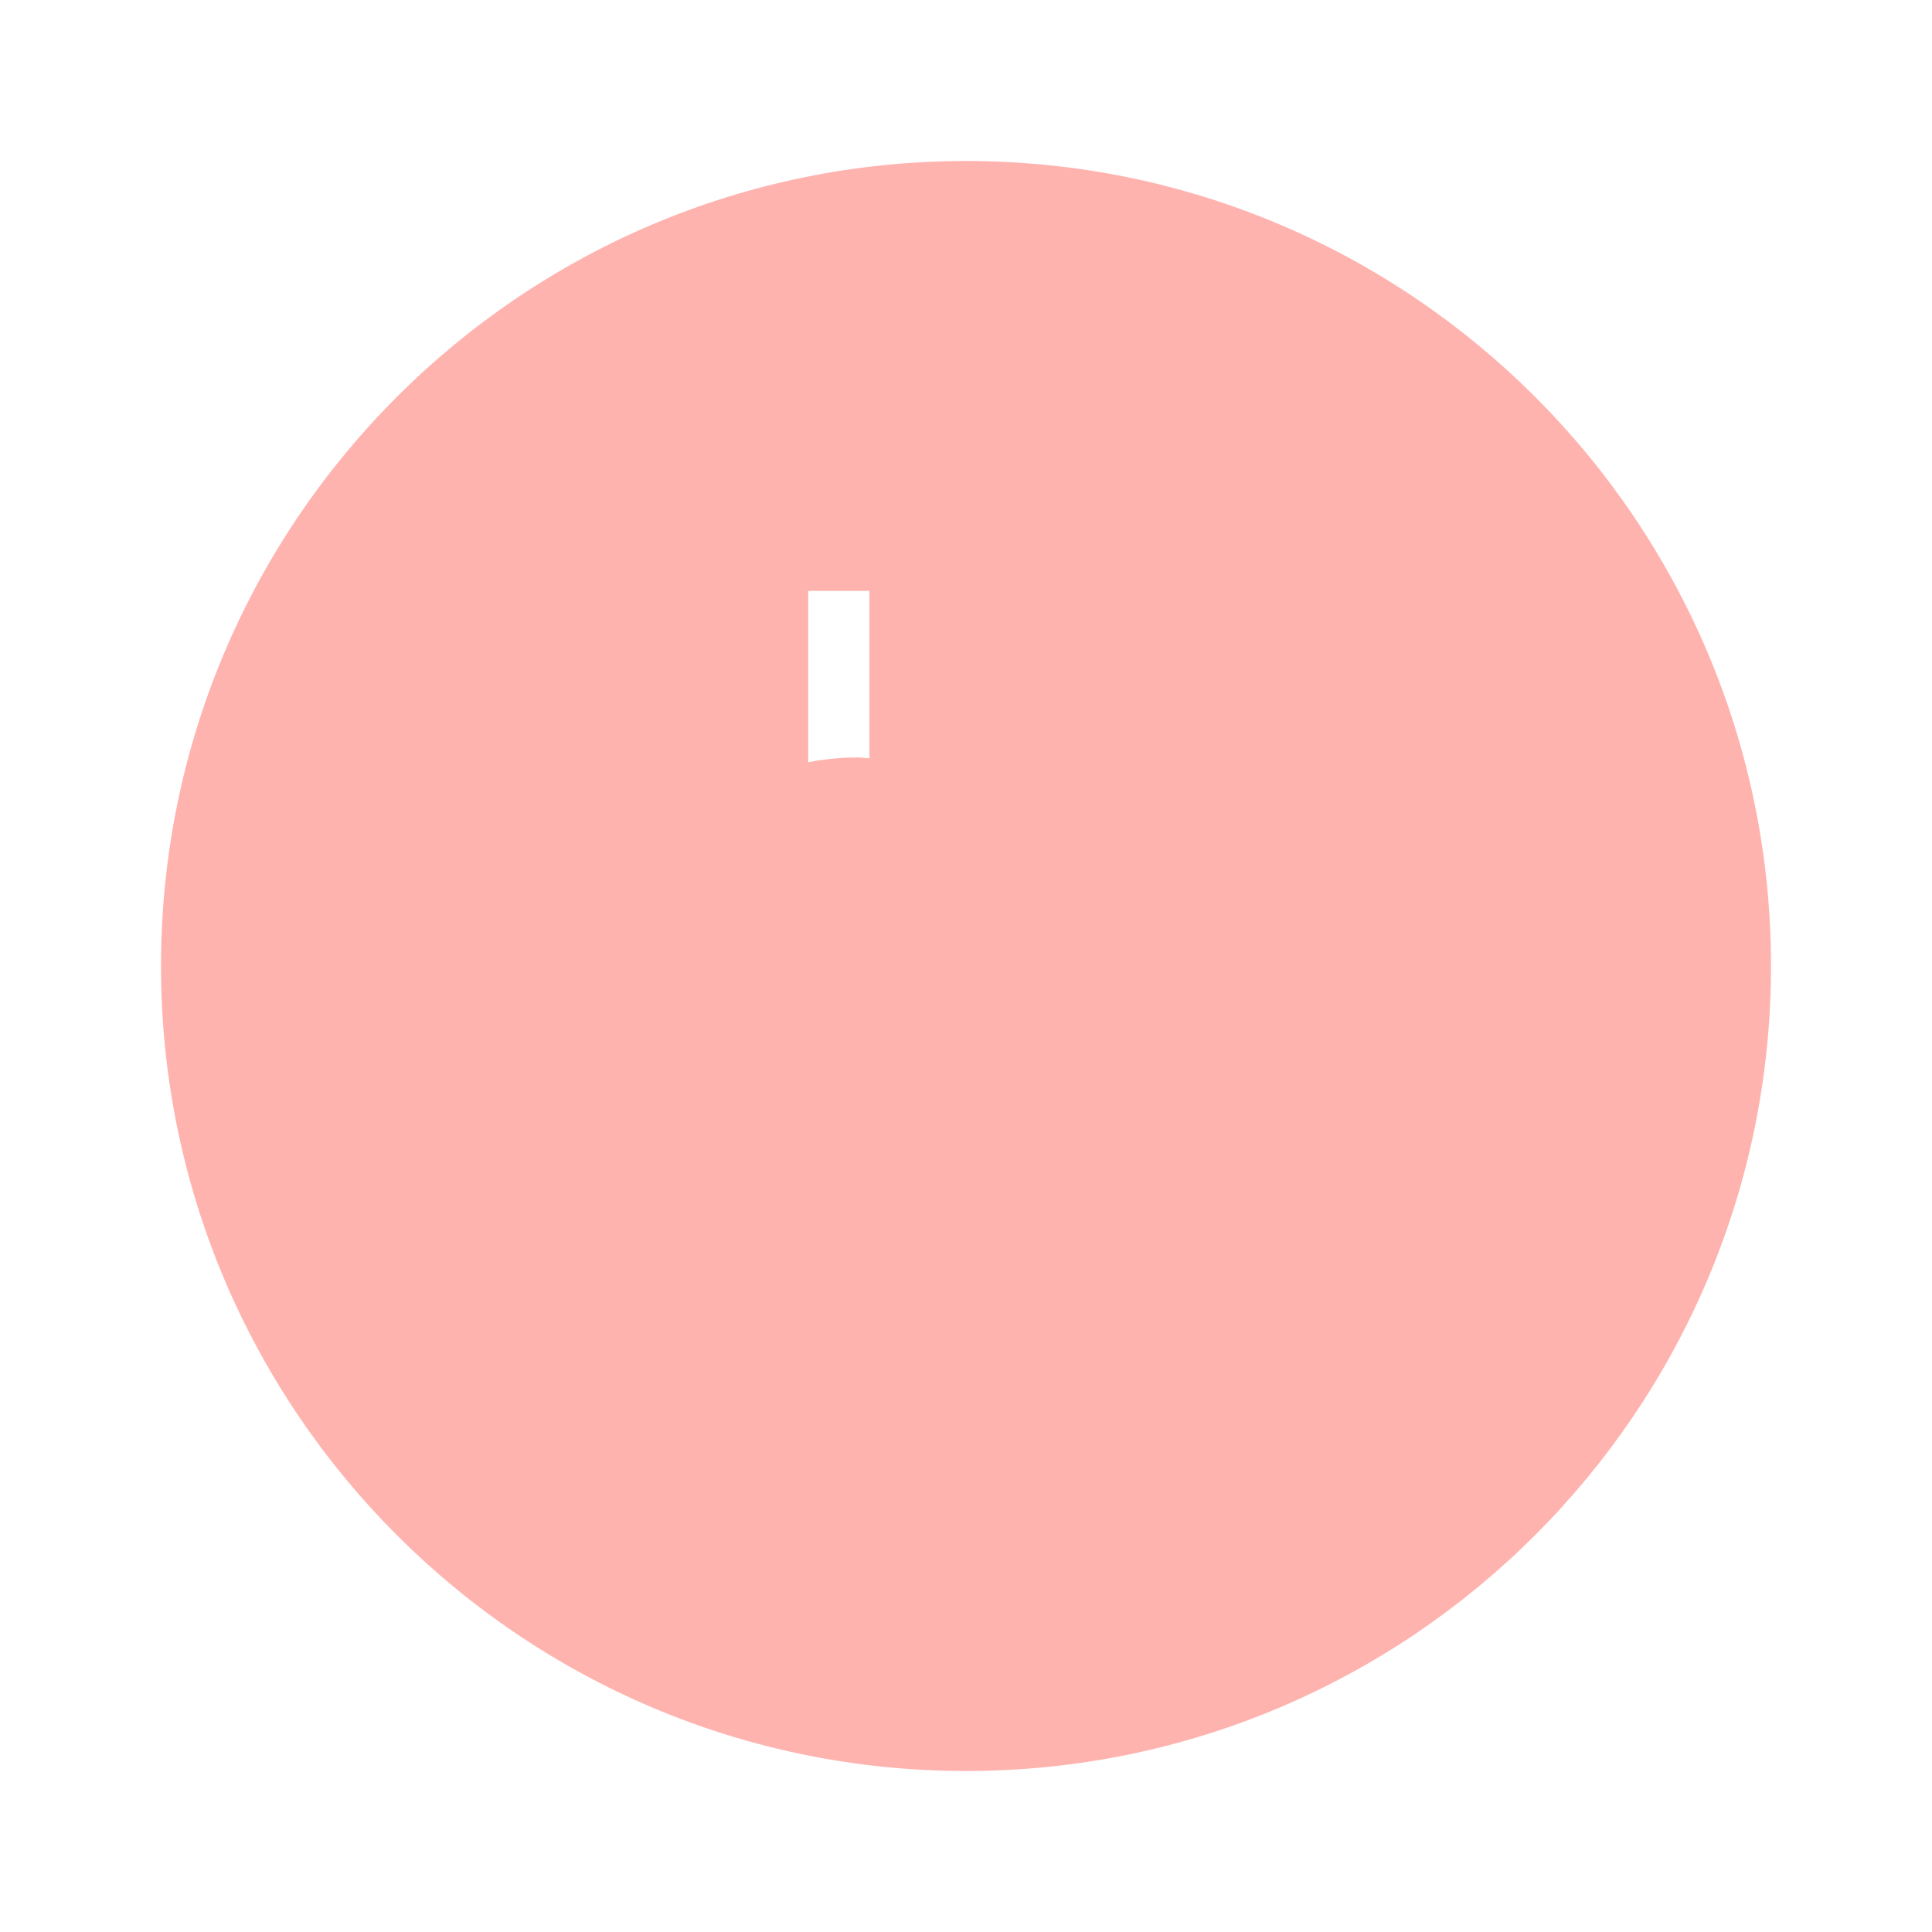
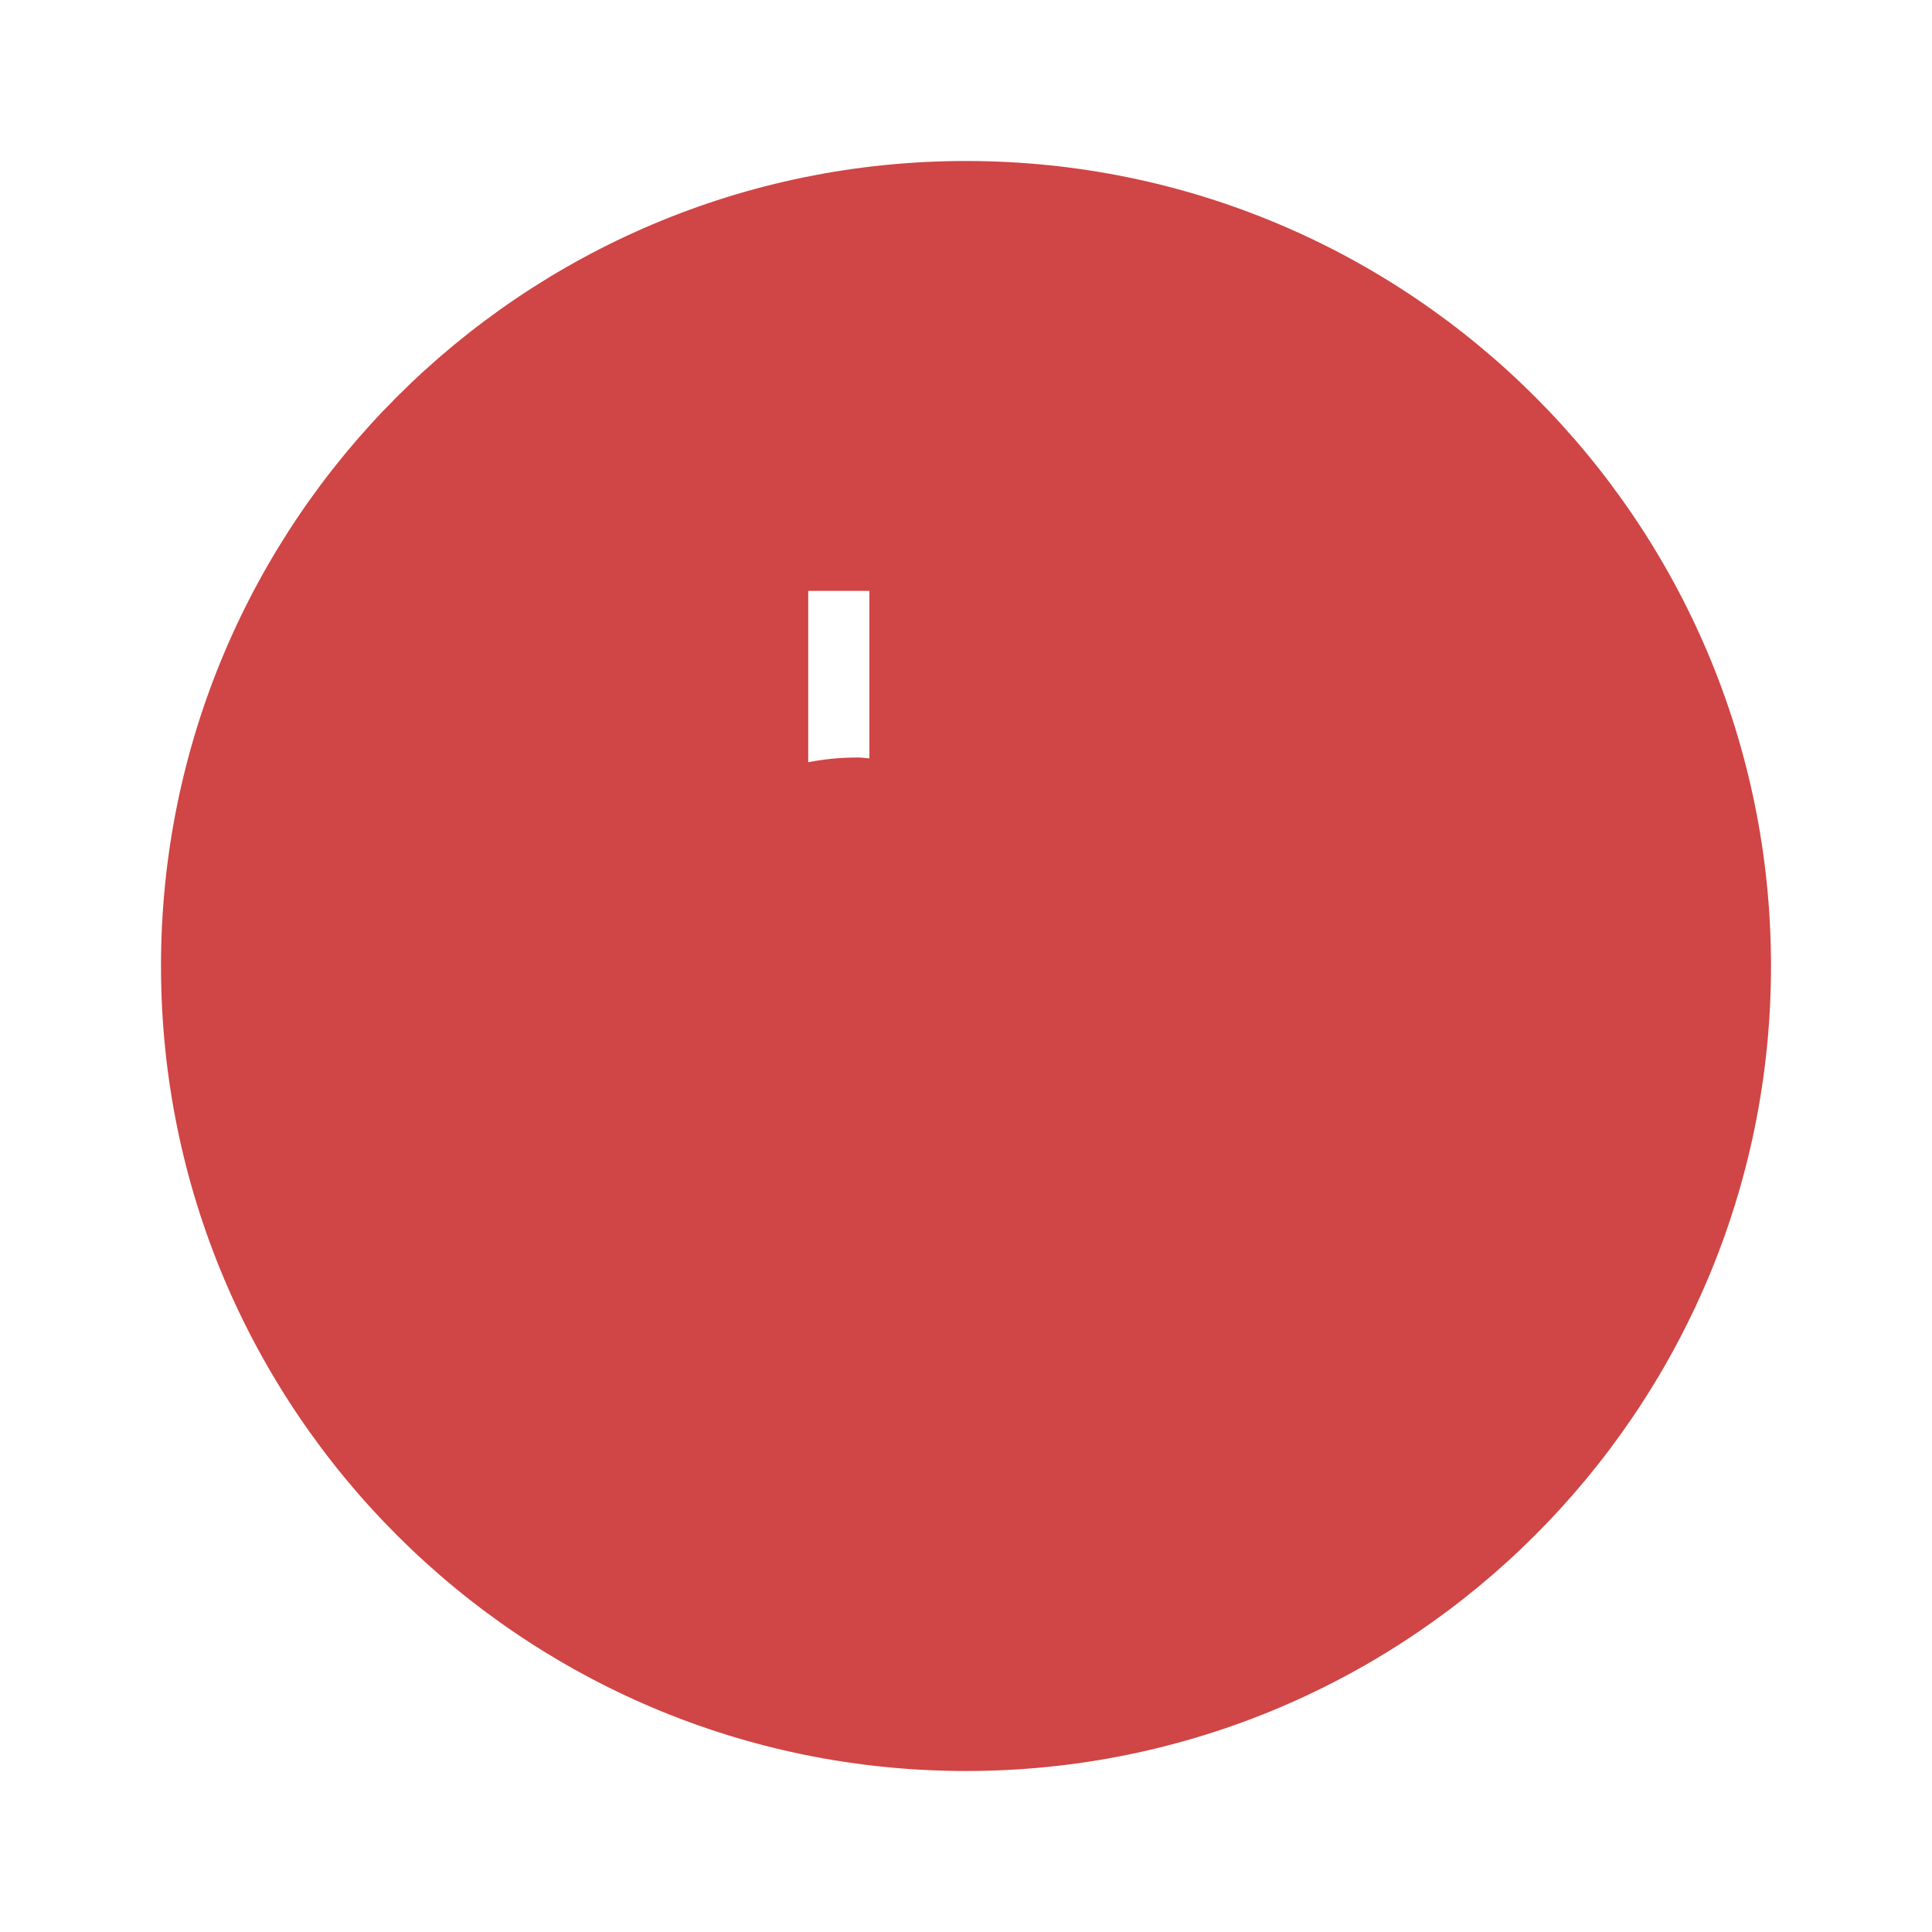
<svg xmlns="http://www.w3.org/2000/svg" viewBox="0 0 24 24">
-   <path fill="#FFB3AF" d="M12 2C6.48 2 2 6.48 2 12s4.48 10 10 10 10-4.48 10-10S17.52 2 12 2zm4.2 15.35l-1.09-1.09c-1.2 1.2-2.46 1.87-3.11 2.15v-1.66c-.39 0-.8-.04-1.2-.1 1.54-.34 2.52-1.64 2.52-3.15 0-1.71-1.41-3.1-3.15-3.1-.04 0-.09.01-.13.01V7.34h4.86v-2H8.13v2h2.67v2.08c-.04 0-.09-.01-.13-.01C8.93 9.4 7.52 10.79 7.52 12.5c0 1.51.98 2.81 2.52 3.15-.4.06-.81.1-1.2.1v1.66c-.65-.28-1.91-.95-3.11-2.15l-1.09 1.09C7.46 21.11 9.61 22 12 22s4.54-.89 6.2-2.65z" />
+   <path fill="#D04545" d="M12 2C6.48 2 2 6.48 2 12s4.48 10 10 10 10-4.48 10-10S17.52 2 12 2zm4.2 15.35l-1.09-1.09c-1.2 1.2-2.46 1.87-3.11 2.15v-1.66c-.39 0-.8-.04-1.2-.1 1.54-.34 2.52-1.64 2.52-3.15 0-1.71-1.41-3.1-3.15-3.1-.04 0-.09.01-.13.01V7.34h4.86v-2H8.13v2h2.67v2.08c-.04 0-.09-.01-.13-.01C8.93 9.4 7.52 10.79 7.52 12.5c0 1.51.98 2.81 2.52 3.15-.4.06-.81.1-1.2.1v1.66c-.65-.28-1.91-.95-3.11-2.15l-1.09 1.09C7.46 21.11 9.61 22 12 22s4.54-.89 6.2-2.65z" />
</svg>
